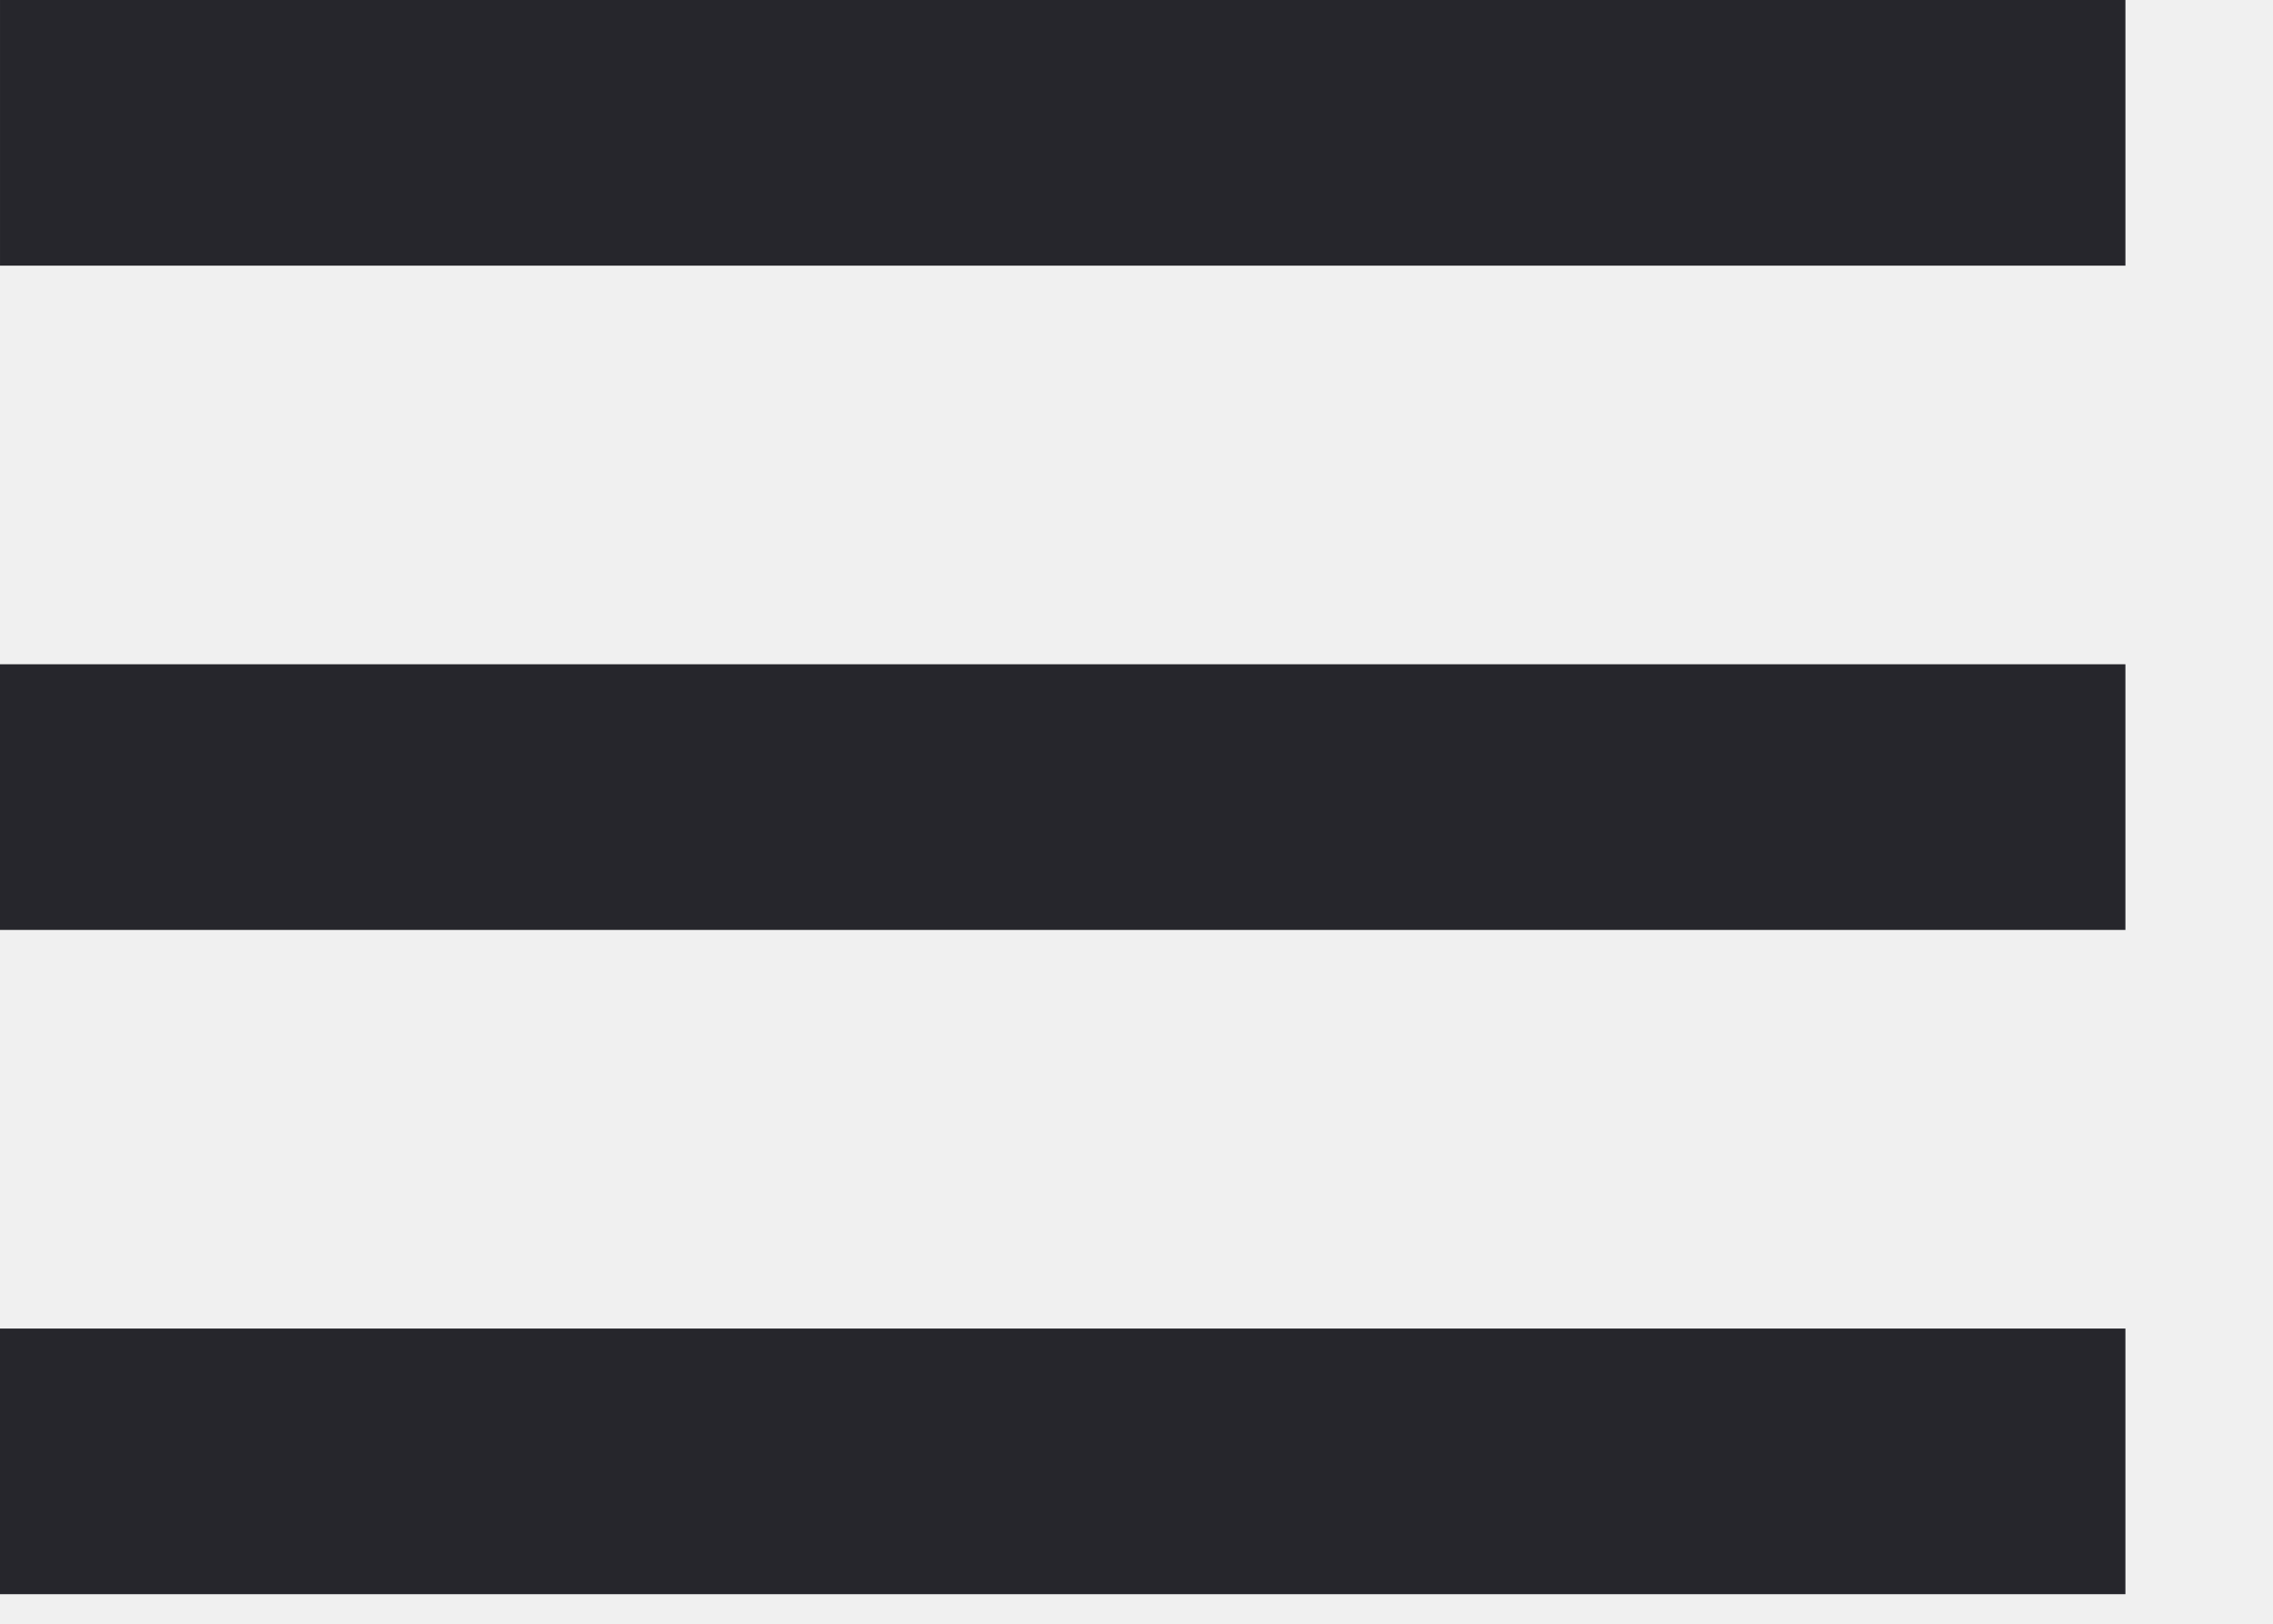
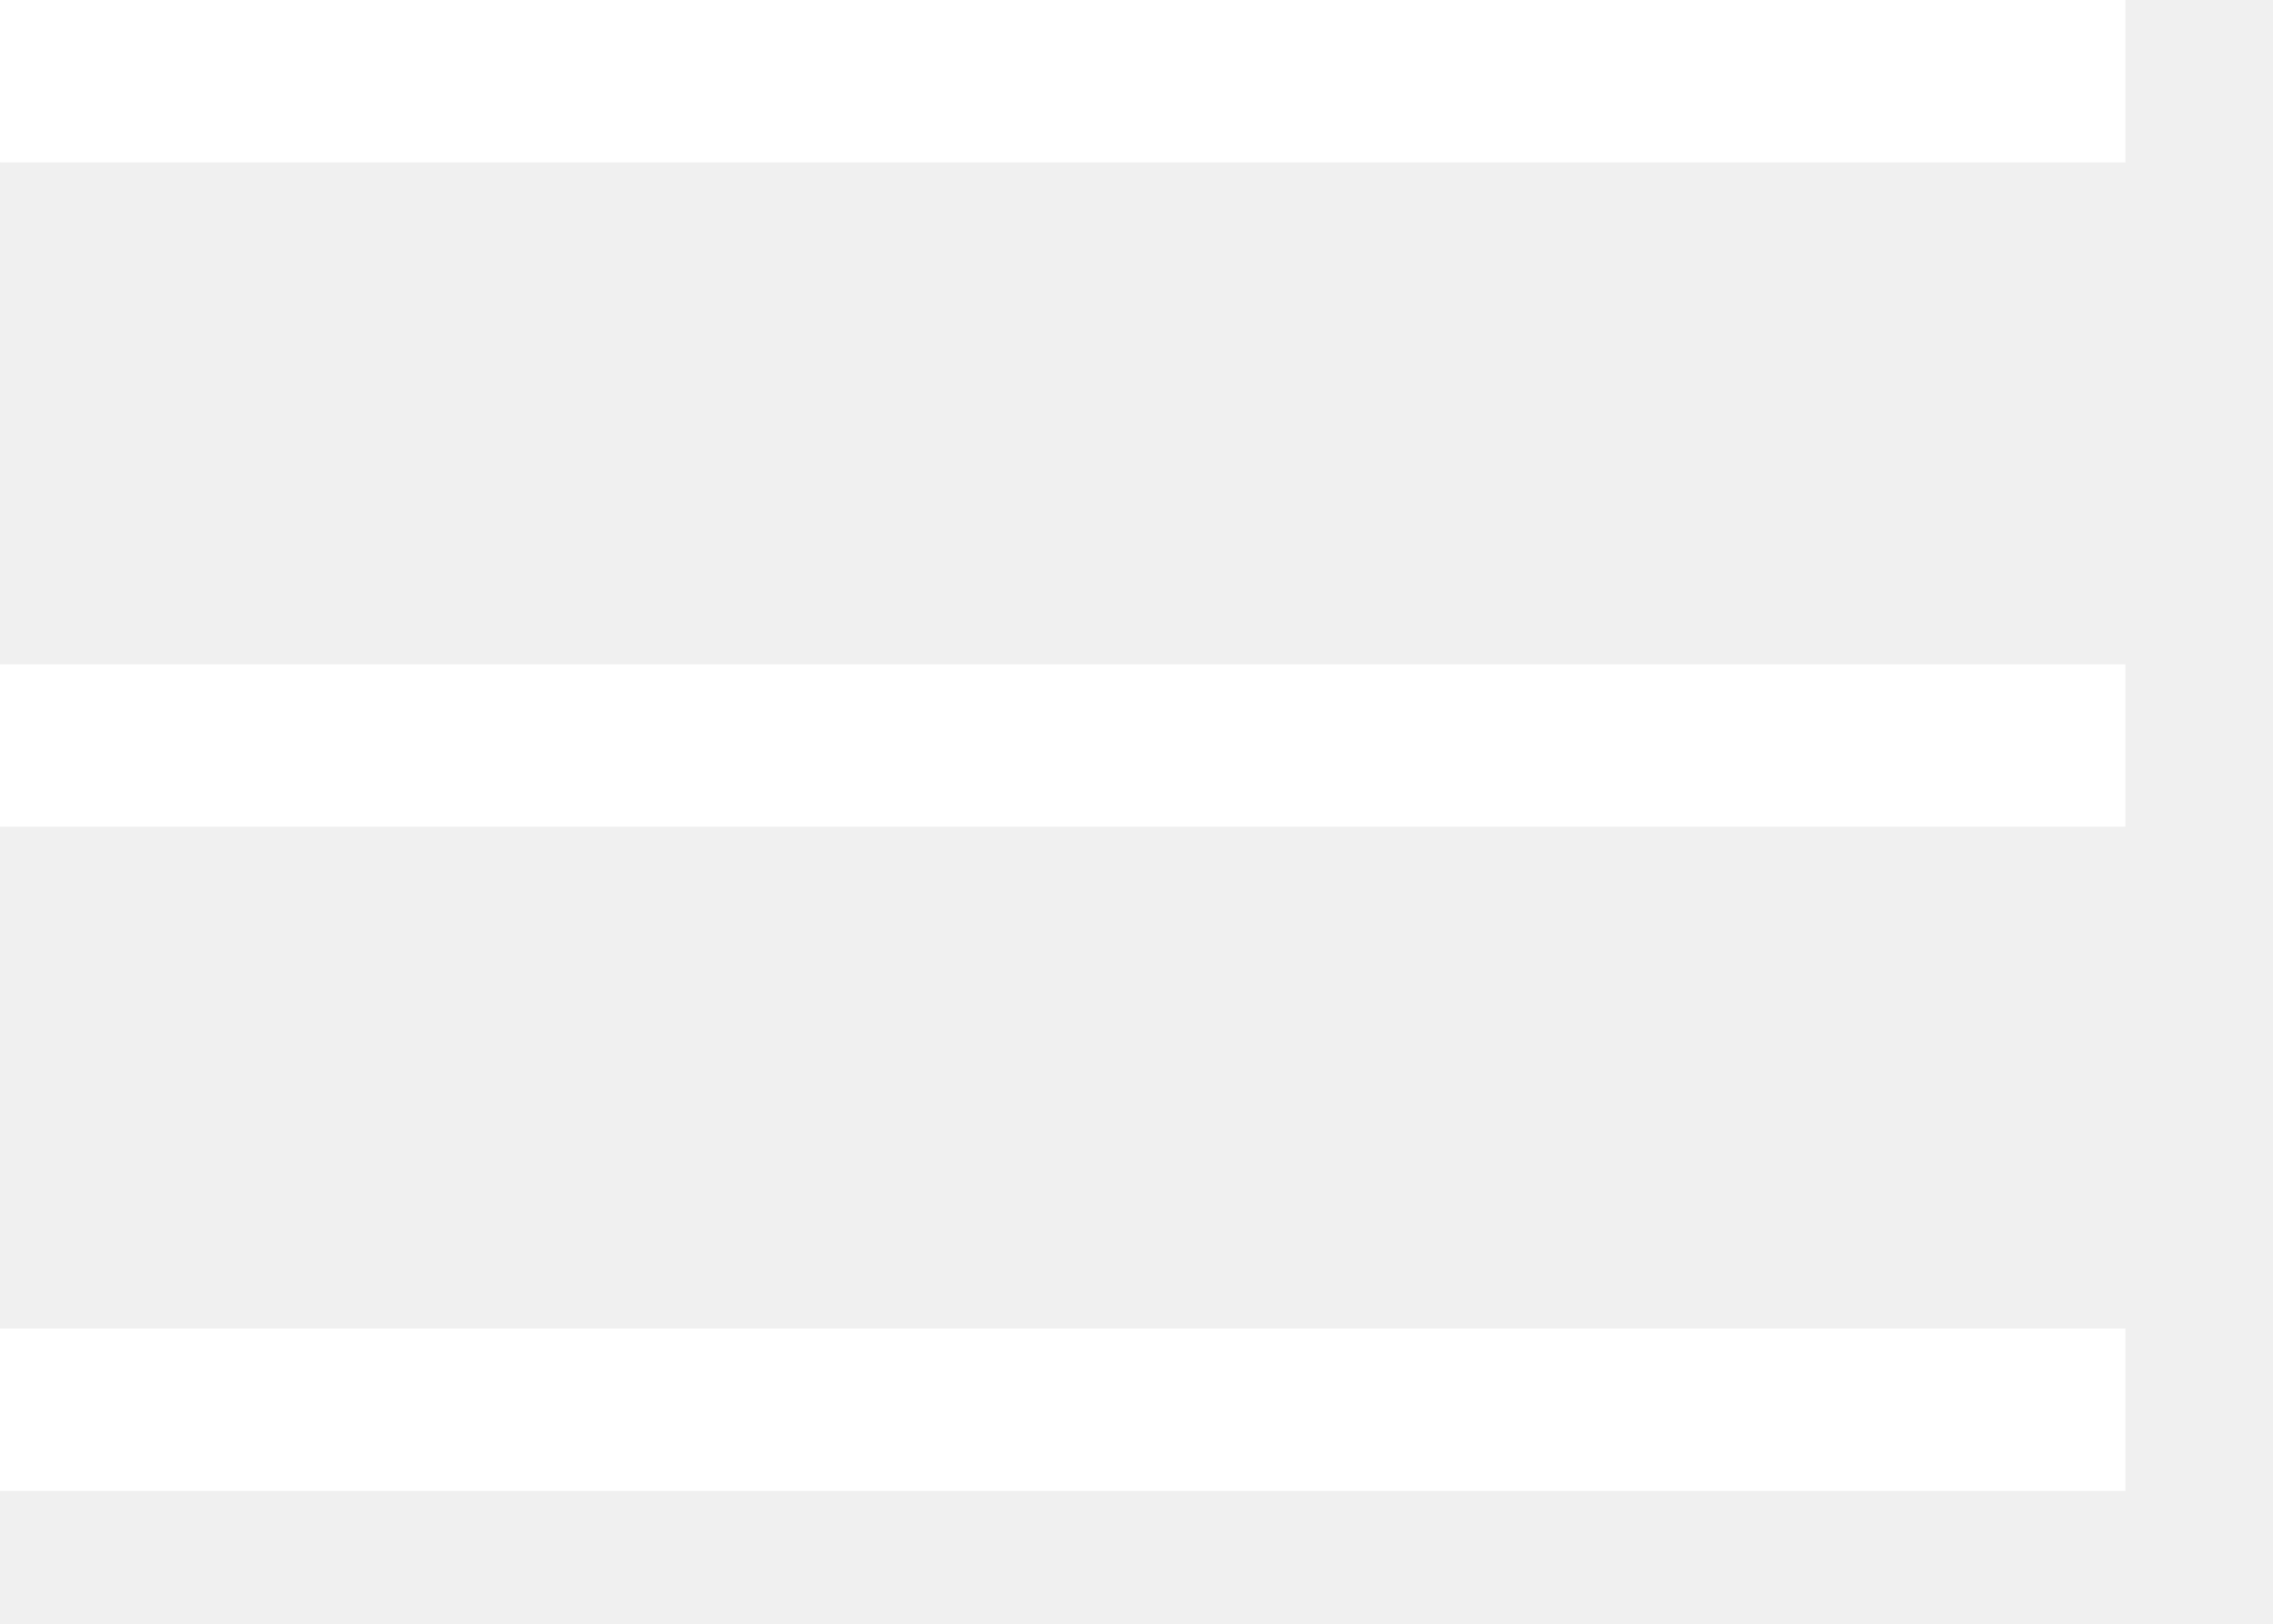
<svg xmlns="http://www.w3.org/2000/svg" width="14" height="10" viewBox="0 0 14 10" fill="none">
-   <rect x="6.10352e-05" width="13.091" height="1.636" fill="#26262C" />
-   <rect x="0" y="4.091" width="13.091" height="1.636" fill="#26262C" />
-   <rect x="0" y="8.182" width="13.091" height="1.636" fill="#26262C" />
+   <rect x="6.10352e-05" width="13.091" height="1" fill="#fff" />
+   <rect x="0" y="4.091" width="13.091" height="1" fill="#fff" />
+   <rect x="0" y="8.182" width="13.091" height="1" fill="#fff" />
</svg>
